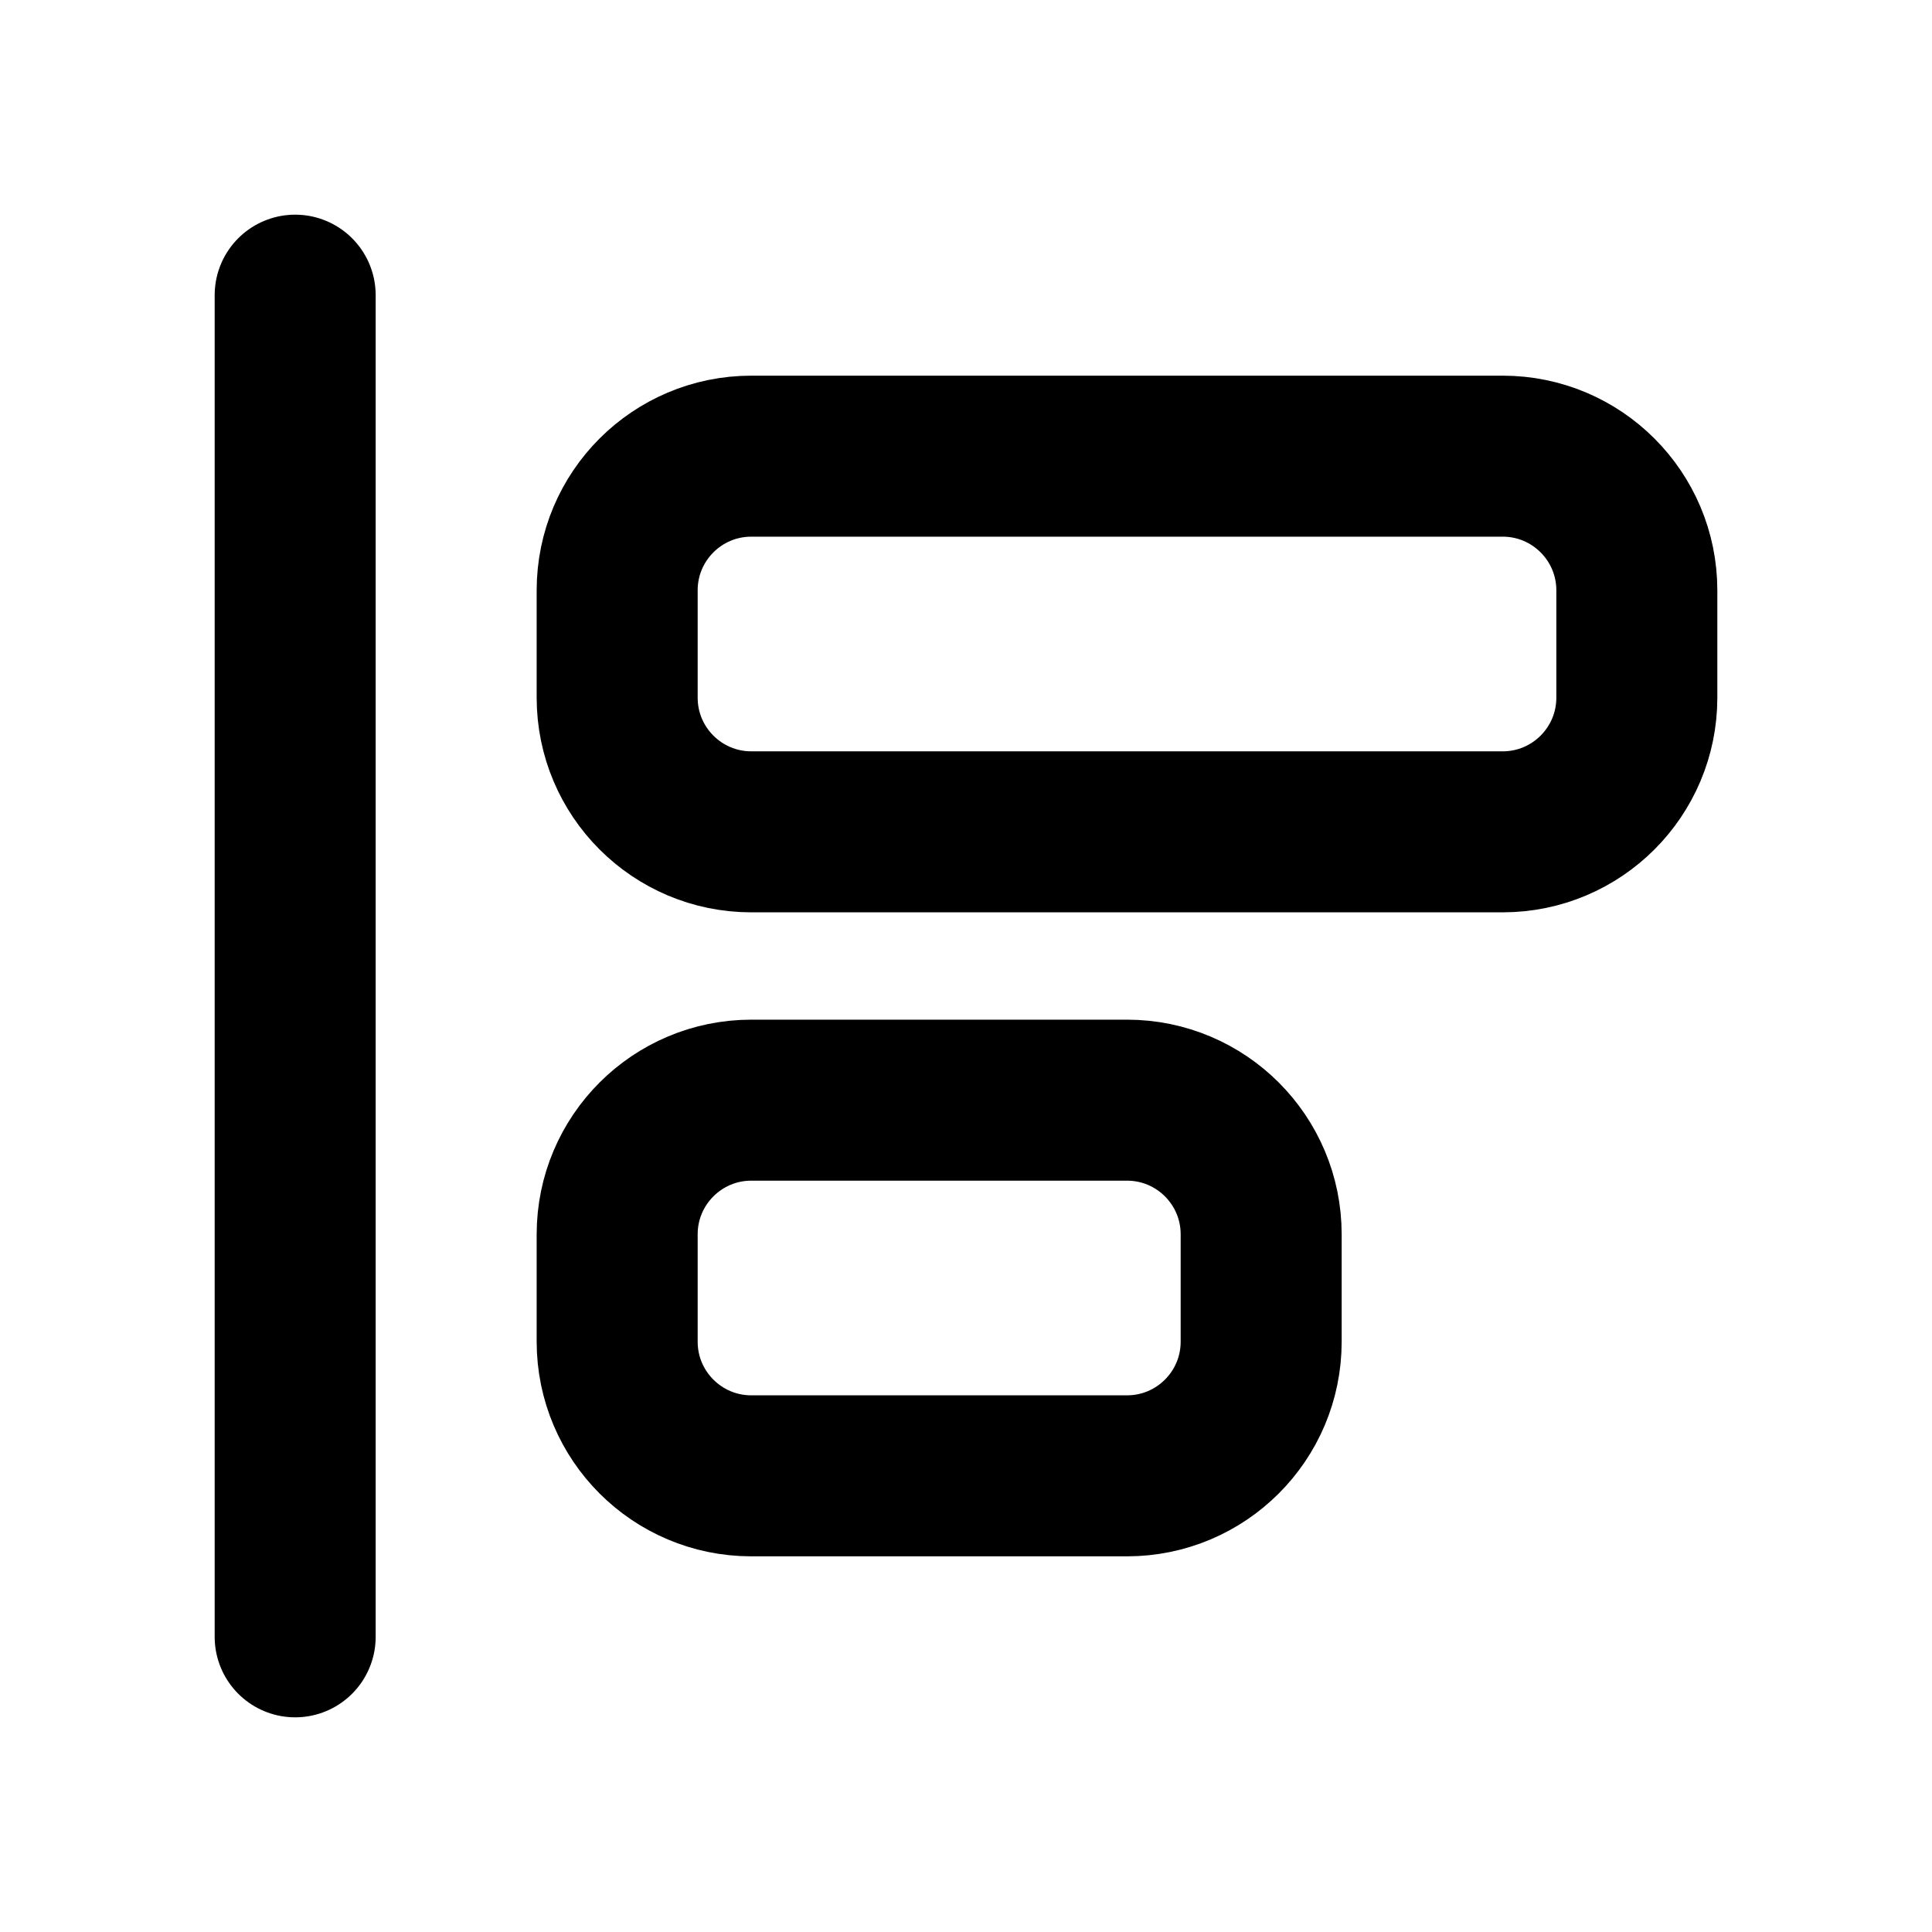
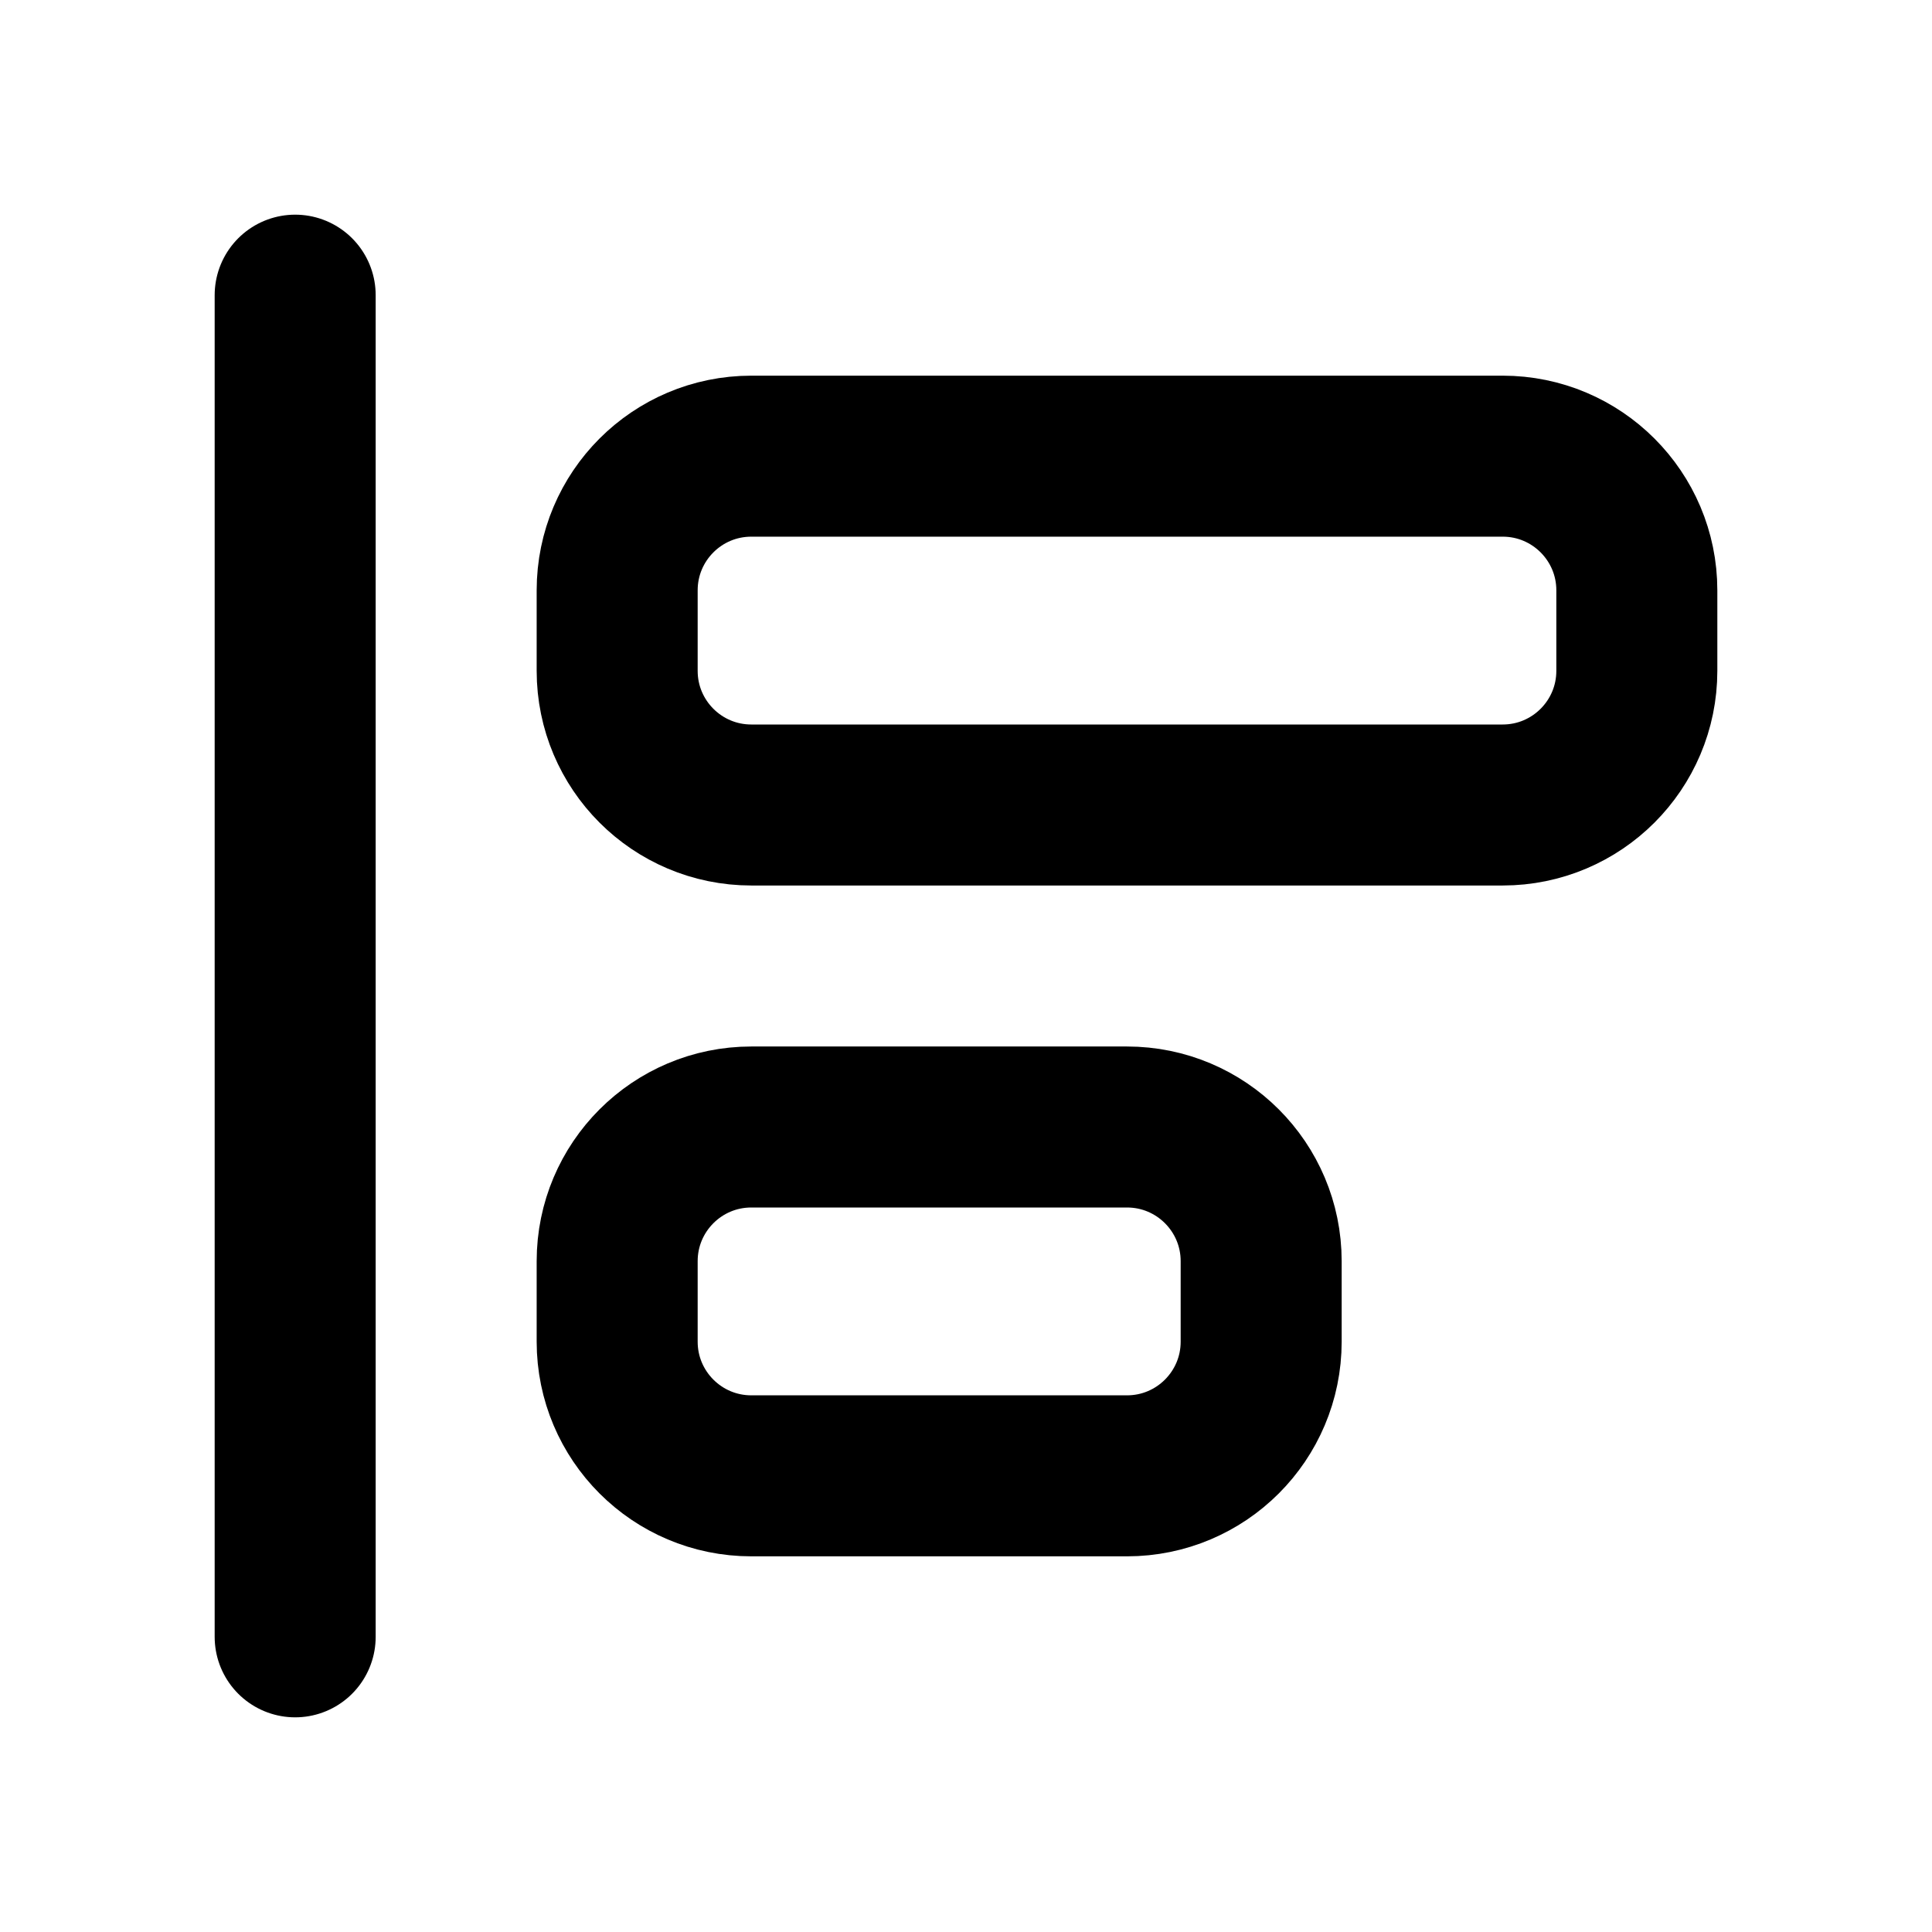
<svg xmlns="http://www.w3.org/2000/svg" viewBox="0 0 18 18" fill="none" stroke="currentColor" stroke-width="1.5" stroke-linecap="round" stroke-linejoin="round">
  <path d="M2.75 2.75L2.75 15.25" />
-   <rect x="5.75" y="4.25" width="9.5" height="3.5" rx="1.25" />
-   <rect x="5.75" y="10.25" width="6" height="3.5" rx="1.25" />
+   <rect x="5.75" y="4.25" width="9.5" height="3.25" rx="1.25" />
+   <rect x="5.75" y="10.5" width="6" height="3.25" rx="1.25" />
</svg>
